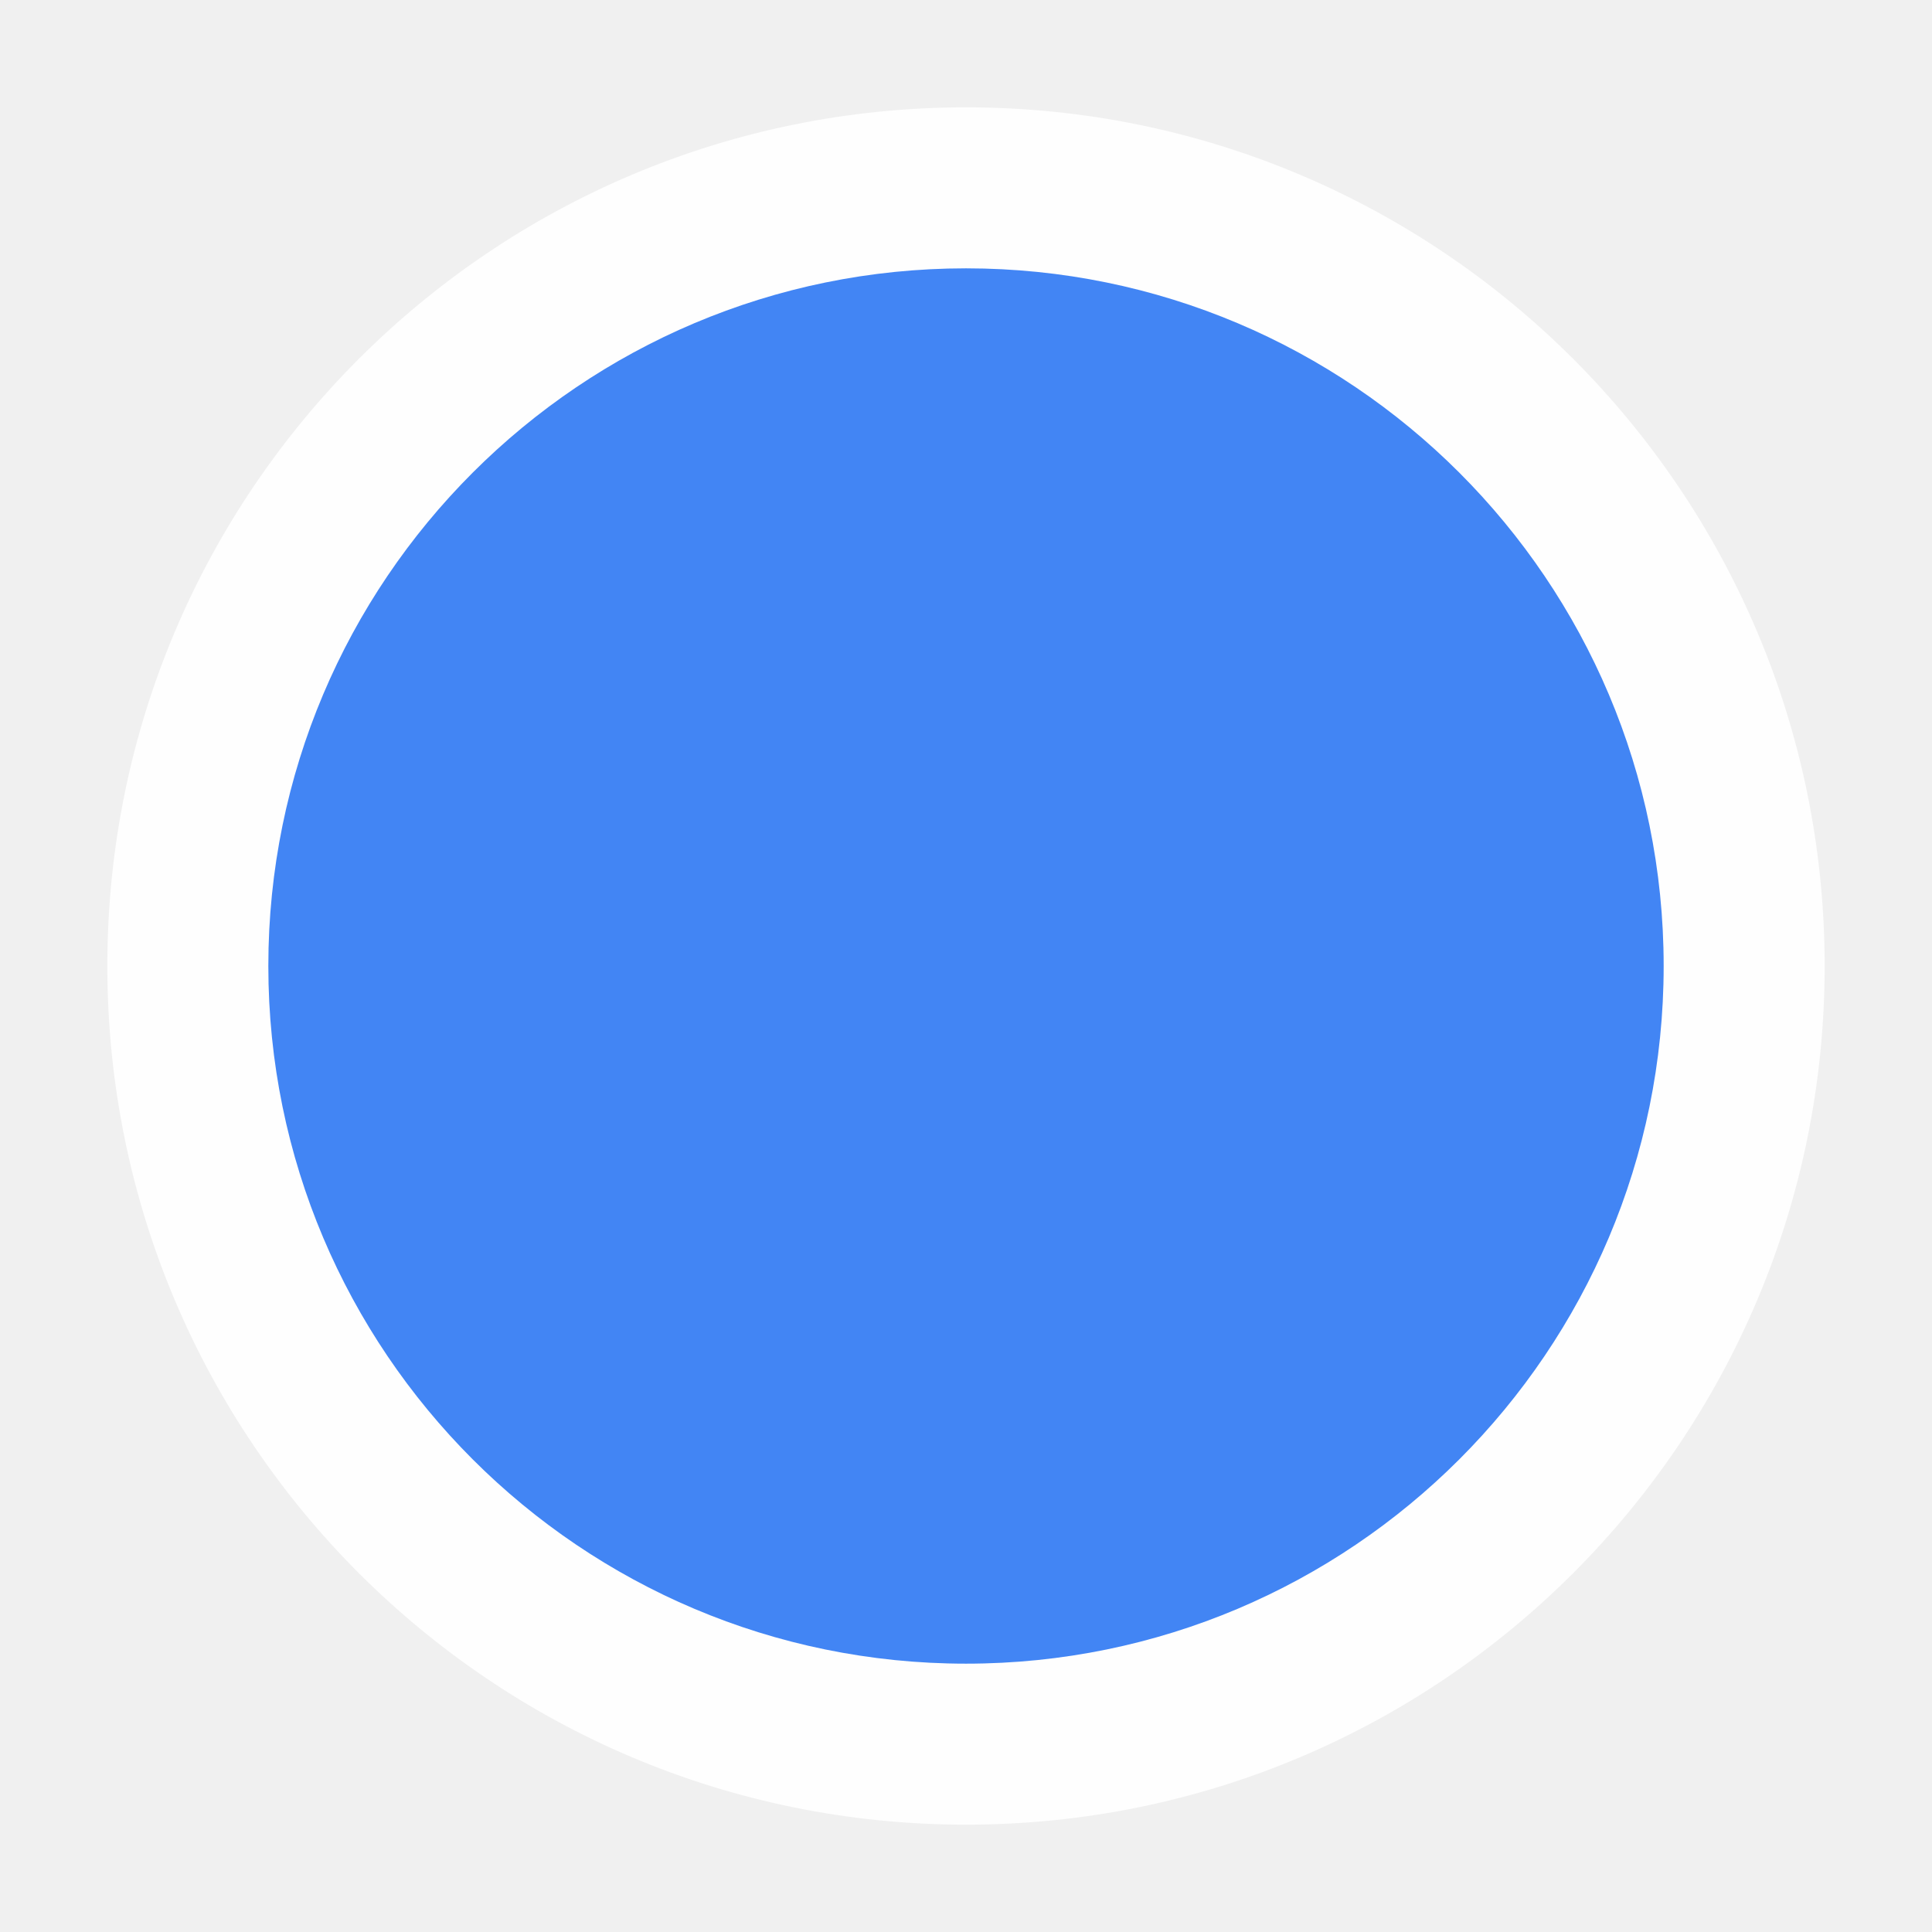
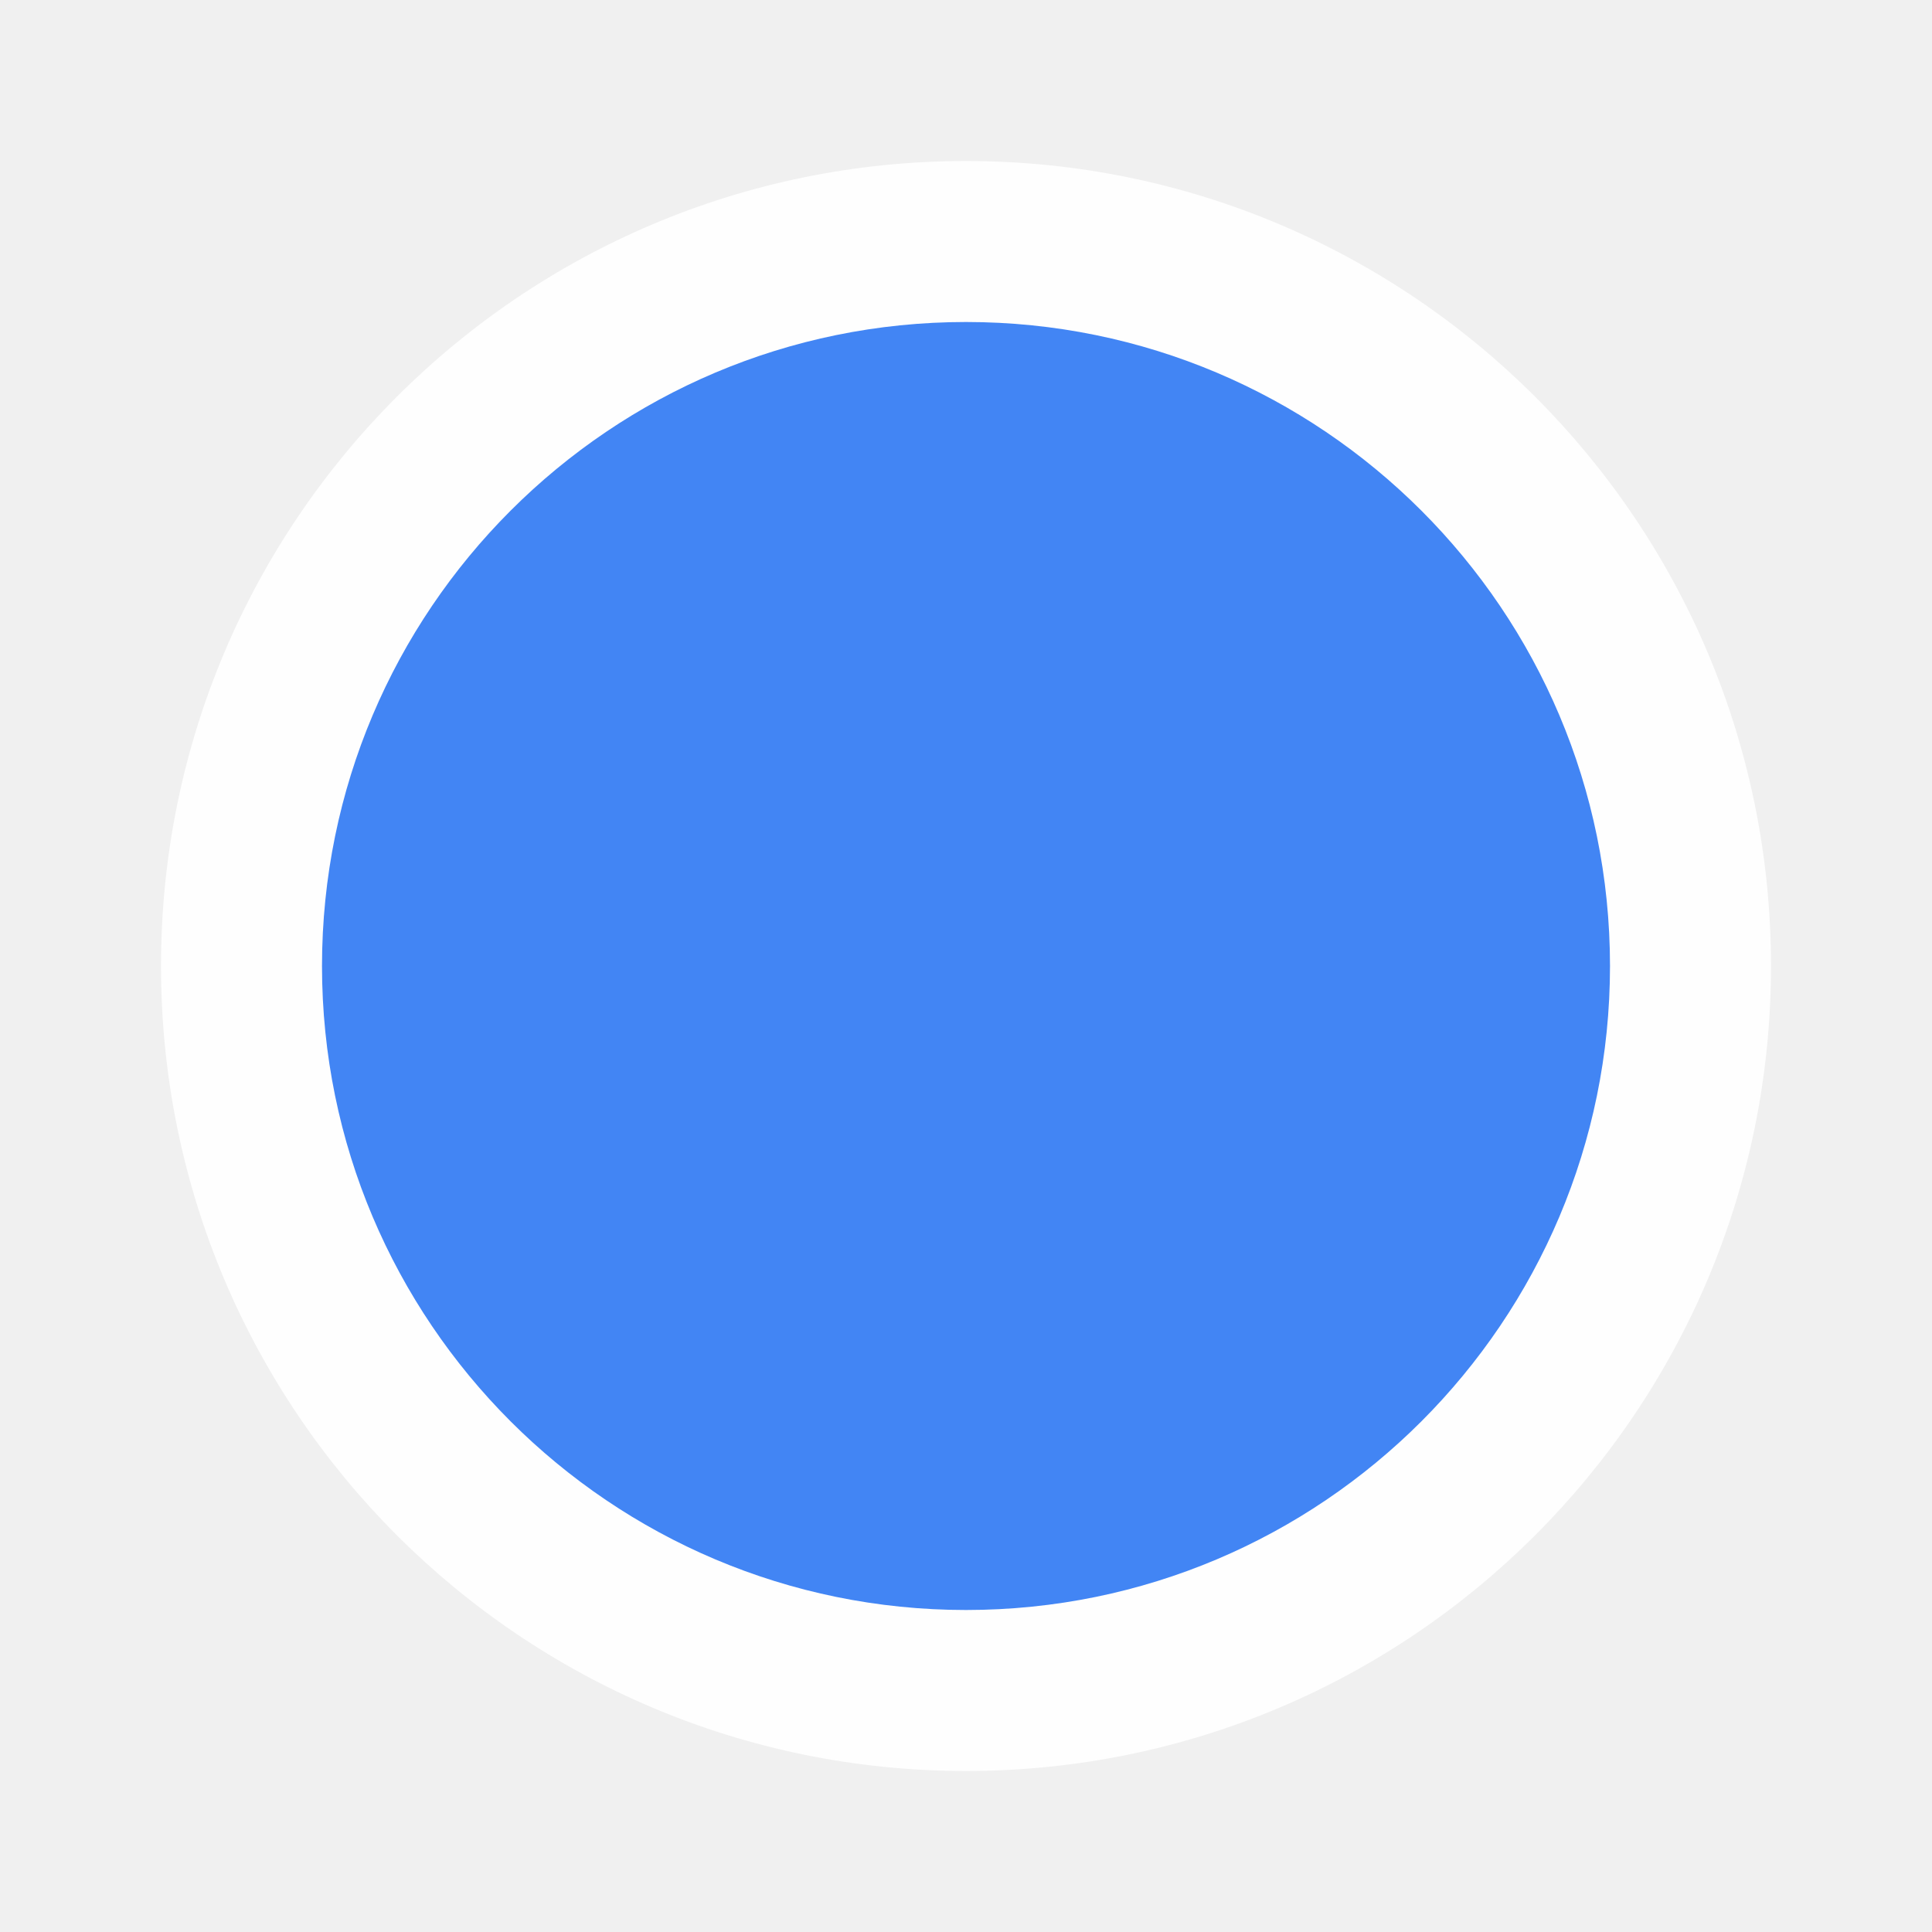
<svg xmlns="http://www.w3.org/2000/svg" width="72" height="72" viewBox="0 0 72 72">
  <g fill="none" fill-rule="evenodd">
-     <circle cx="36" cy="36" r="32" fill="#FFF" opacity=".9" />
-     <circle cx="36" cy="36" r="26" fill="#4285F4" />
+     <circle fill="#FFF" opacity=".9" cx="36" cy="36" r="30" />
+     <circle fill="#4285F4" cx="36" cy="36" r="24" />
  </g>
</svg>
